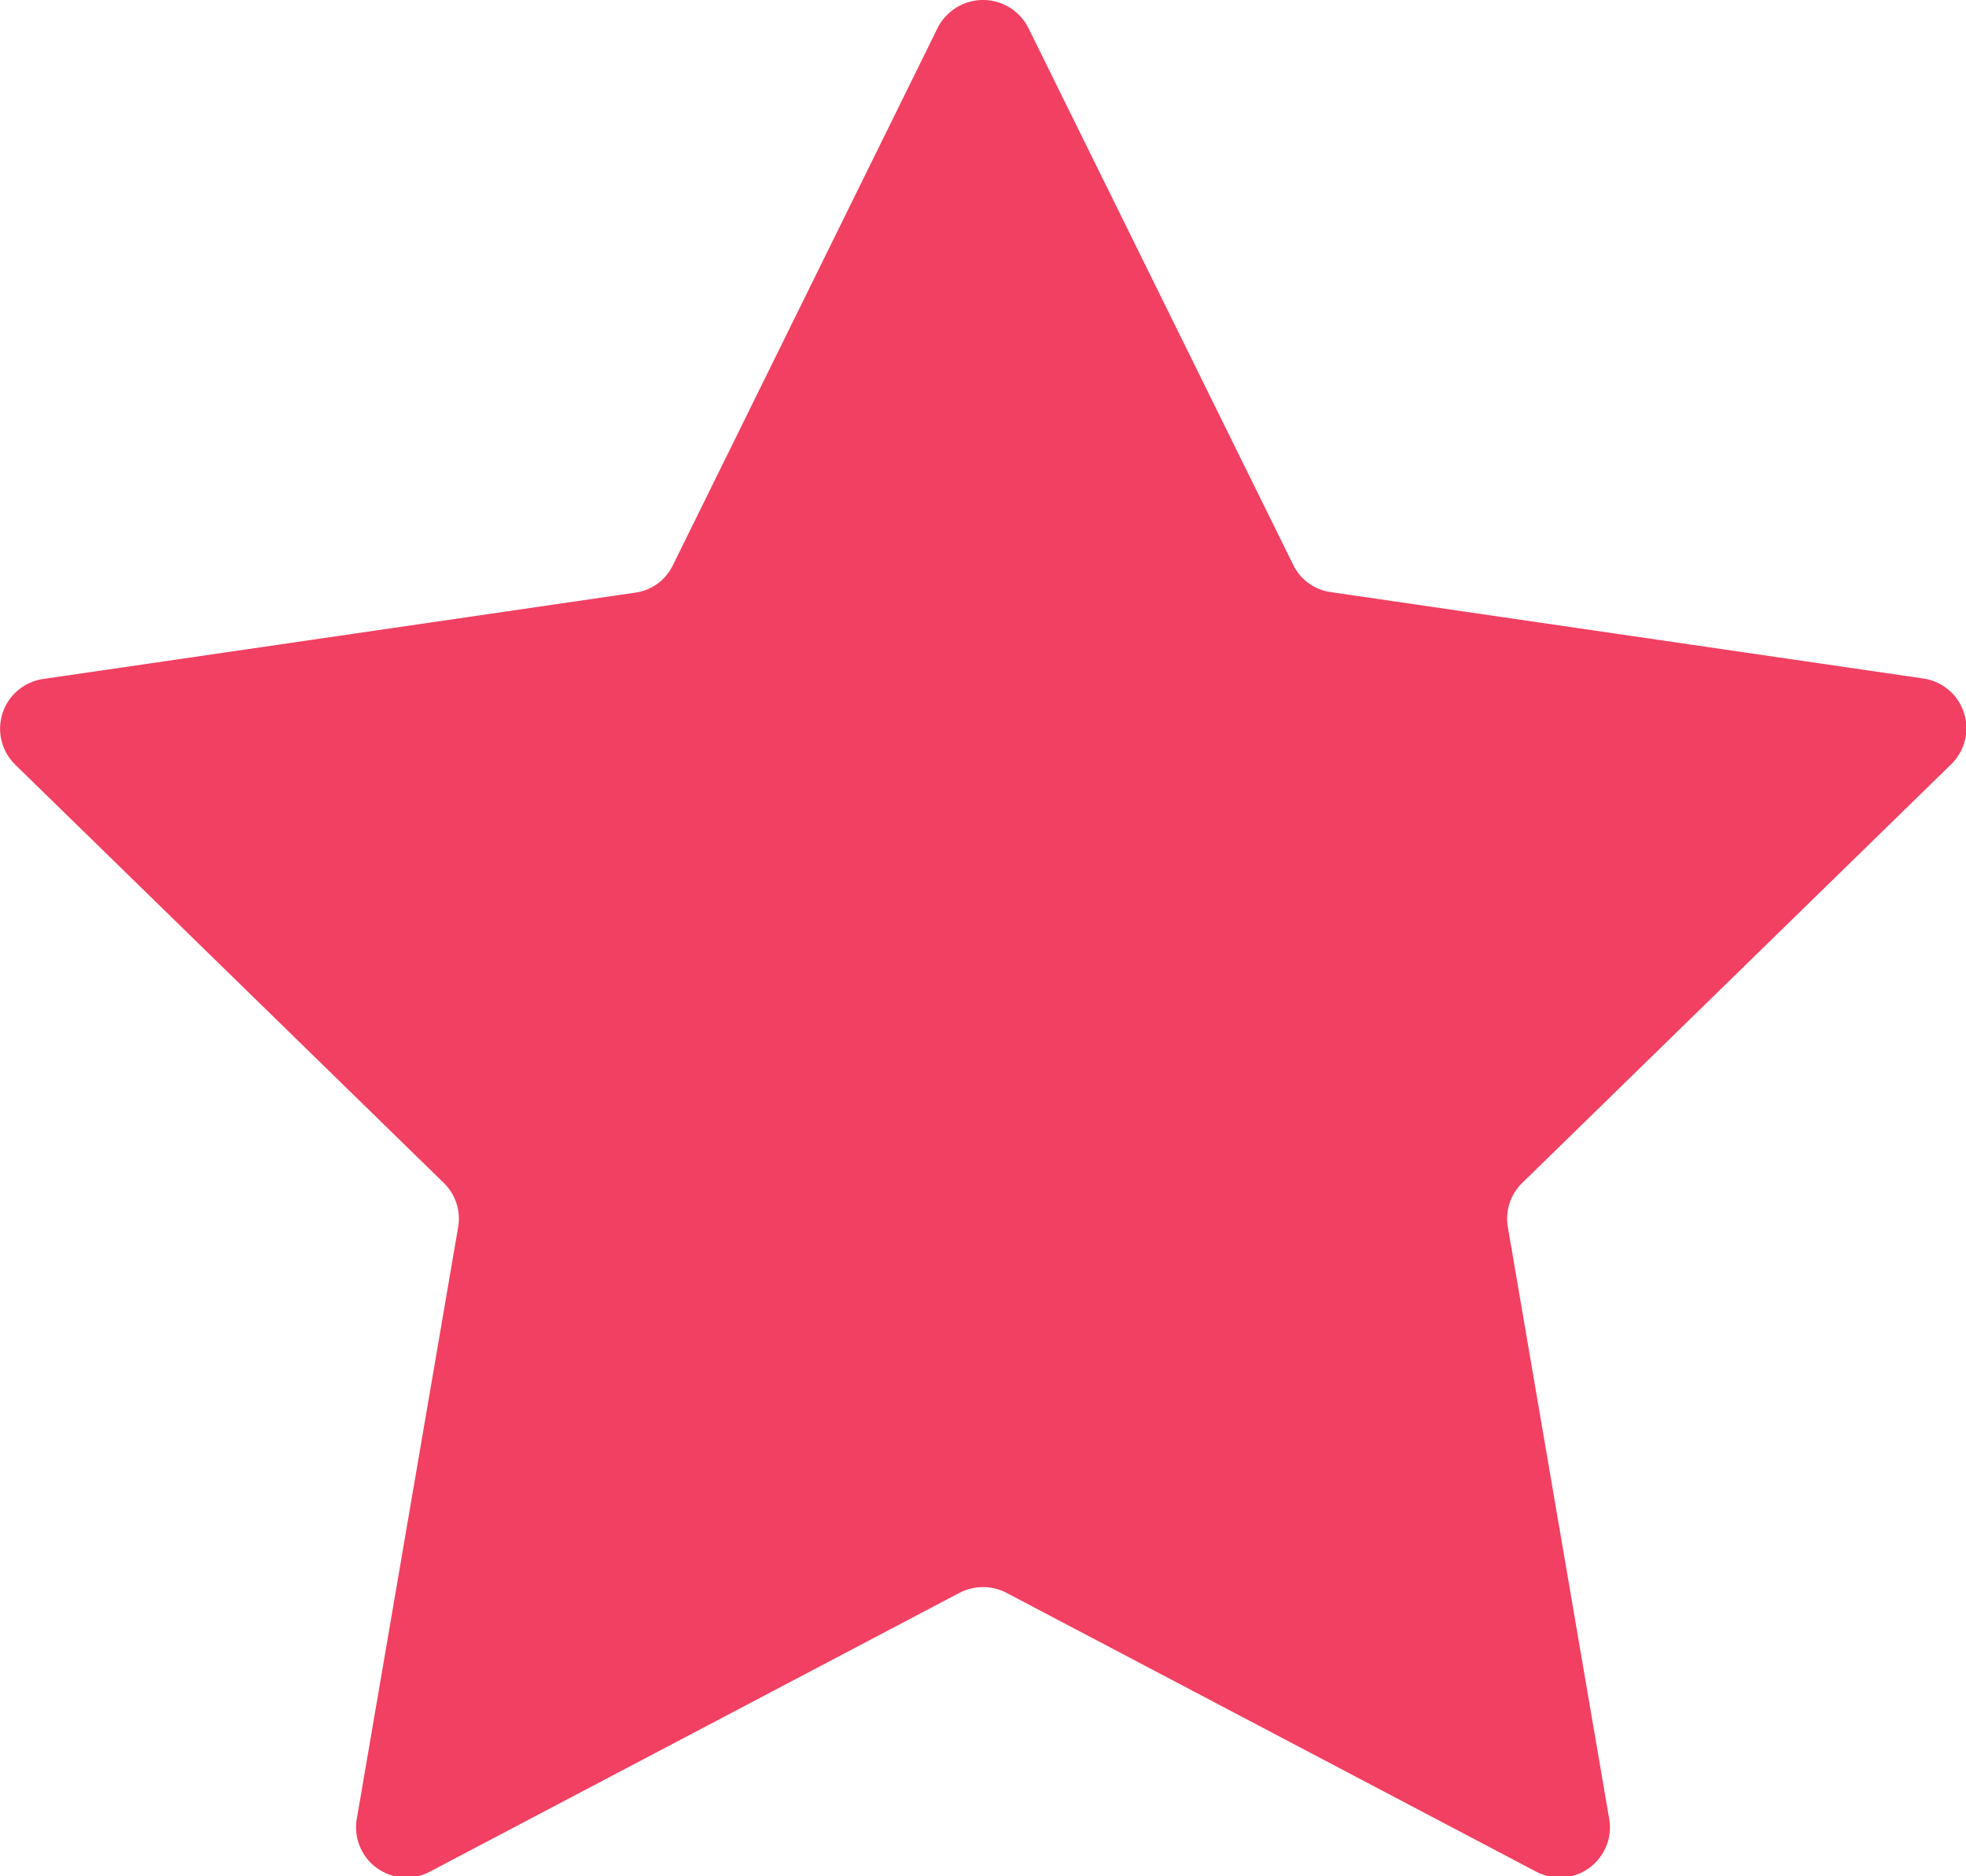
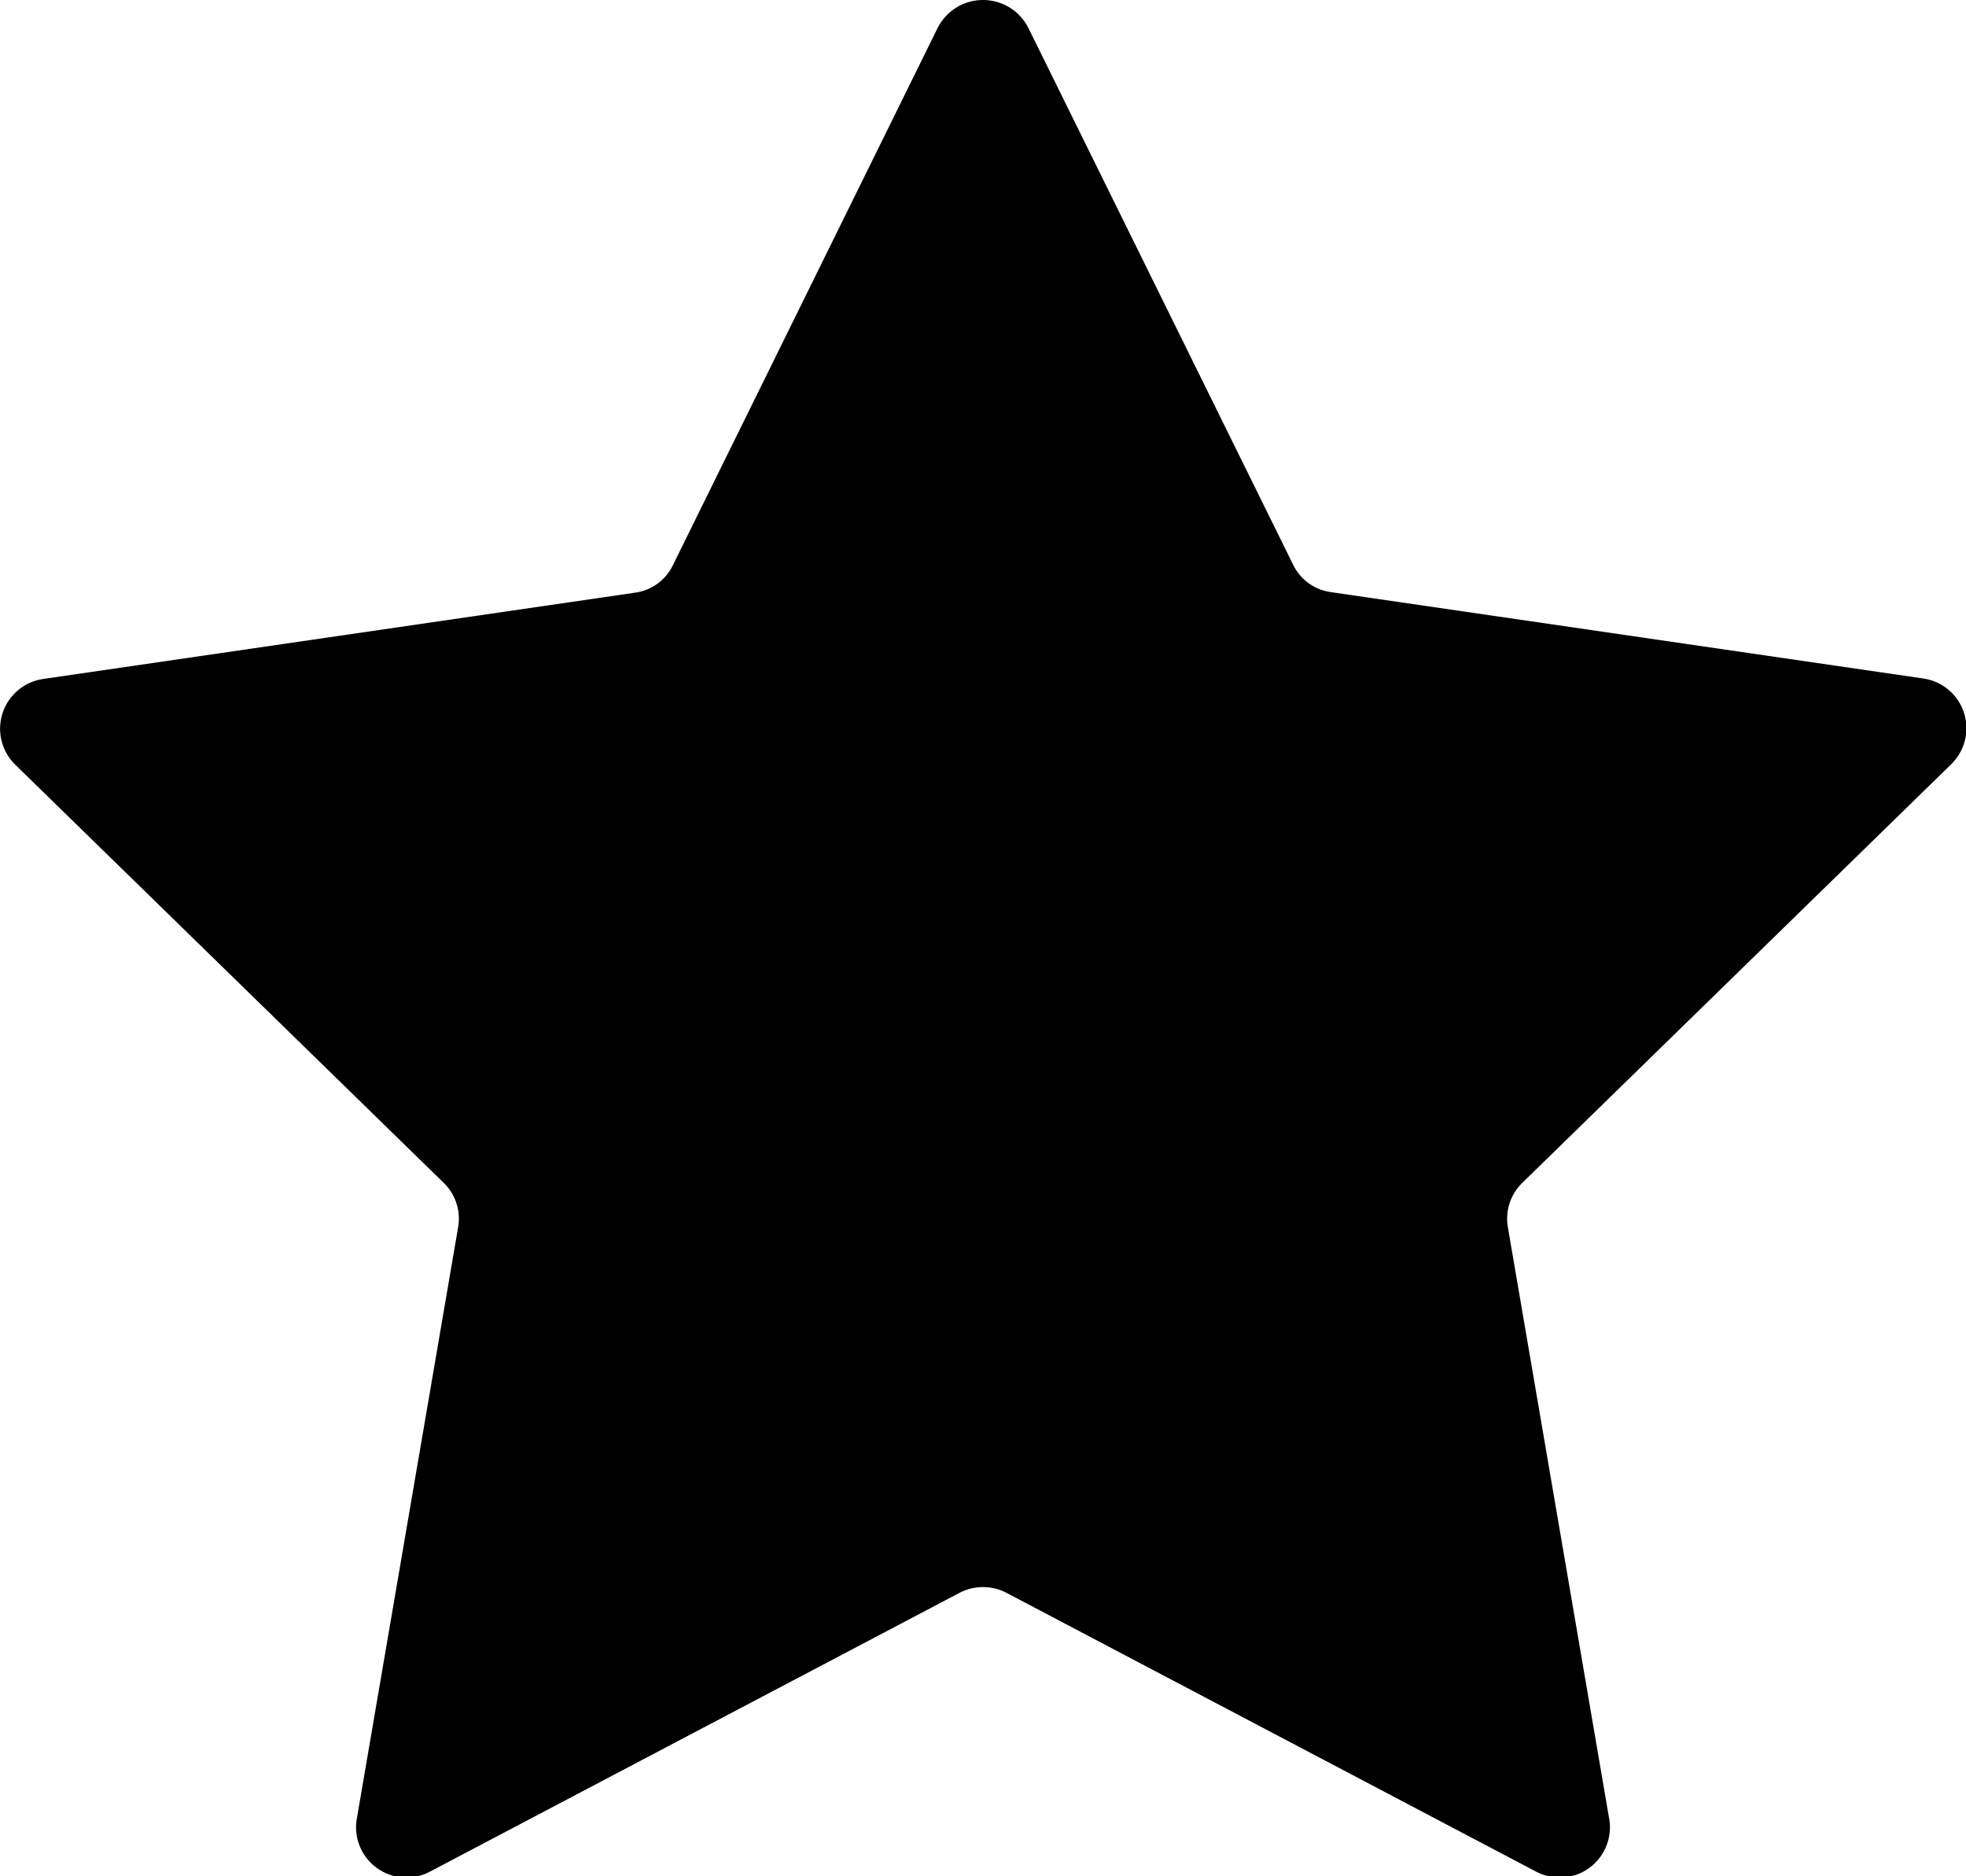
<svg xmlns="http://www.w3.org/2000/svg" viewBox="0 0 36 34.33">
  <defs>
    <style>.cls-1{fill:#f24062;}</style>
  </defs>
  <g id="레이어_2" data-name="레이어 2">
    <g id="레이어_1-2" data-name="레이어 1">
-       <path class="cls-1" d="M18.83.51l4.85,9.83a.9.9,0,0,0,.69.5l10.84,1.58A.92.92,0,0,1,35.72,14l-7.84,7.65a.91.91,0,0,0-.27.81l1.85,10.8a.92.92,0,0,1-1.34,1l-9.69-5.1a.93.93,0,0,0-.86,0l-9.69,5.1a.92.92,0,0,1-1.34-1l1.85-10.8a.91.91,0,0,0-.27-.81L.28,14a.92.92,0,0,1,.51-1.57l10.84-1.58a.9.9,0,0,0,.69-.5L17.17.51A.93.93,0,0,1,18.83.51Z" />
+       <path className="cls-1" d="M18.83.51l4.85,9.83a.9.9,0,0,0,.69.5l10.84,1.58A.92.92,0,0,1,35.72,14l-7.84,7.65a.91.91,0,0,0-.27.81l1.85,10.8a.92.92,0,0,1-1.34,1l-9.69-5.1a.93.93,0,0,0-.86,0l-9.69,5.1a.92.92,0,0,1-1.34-1l1.85-10.8a.91.91,0,0,0-.27-.81L.28,14a.92.92,0,0,1,.51-1.57l10.84-1.58a.9.9,0,0,0,.69-.5L17.17.51A.93.93,0,0,1,18.83.51Z" />
    </g>
  </g>
</svg>
